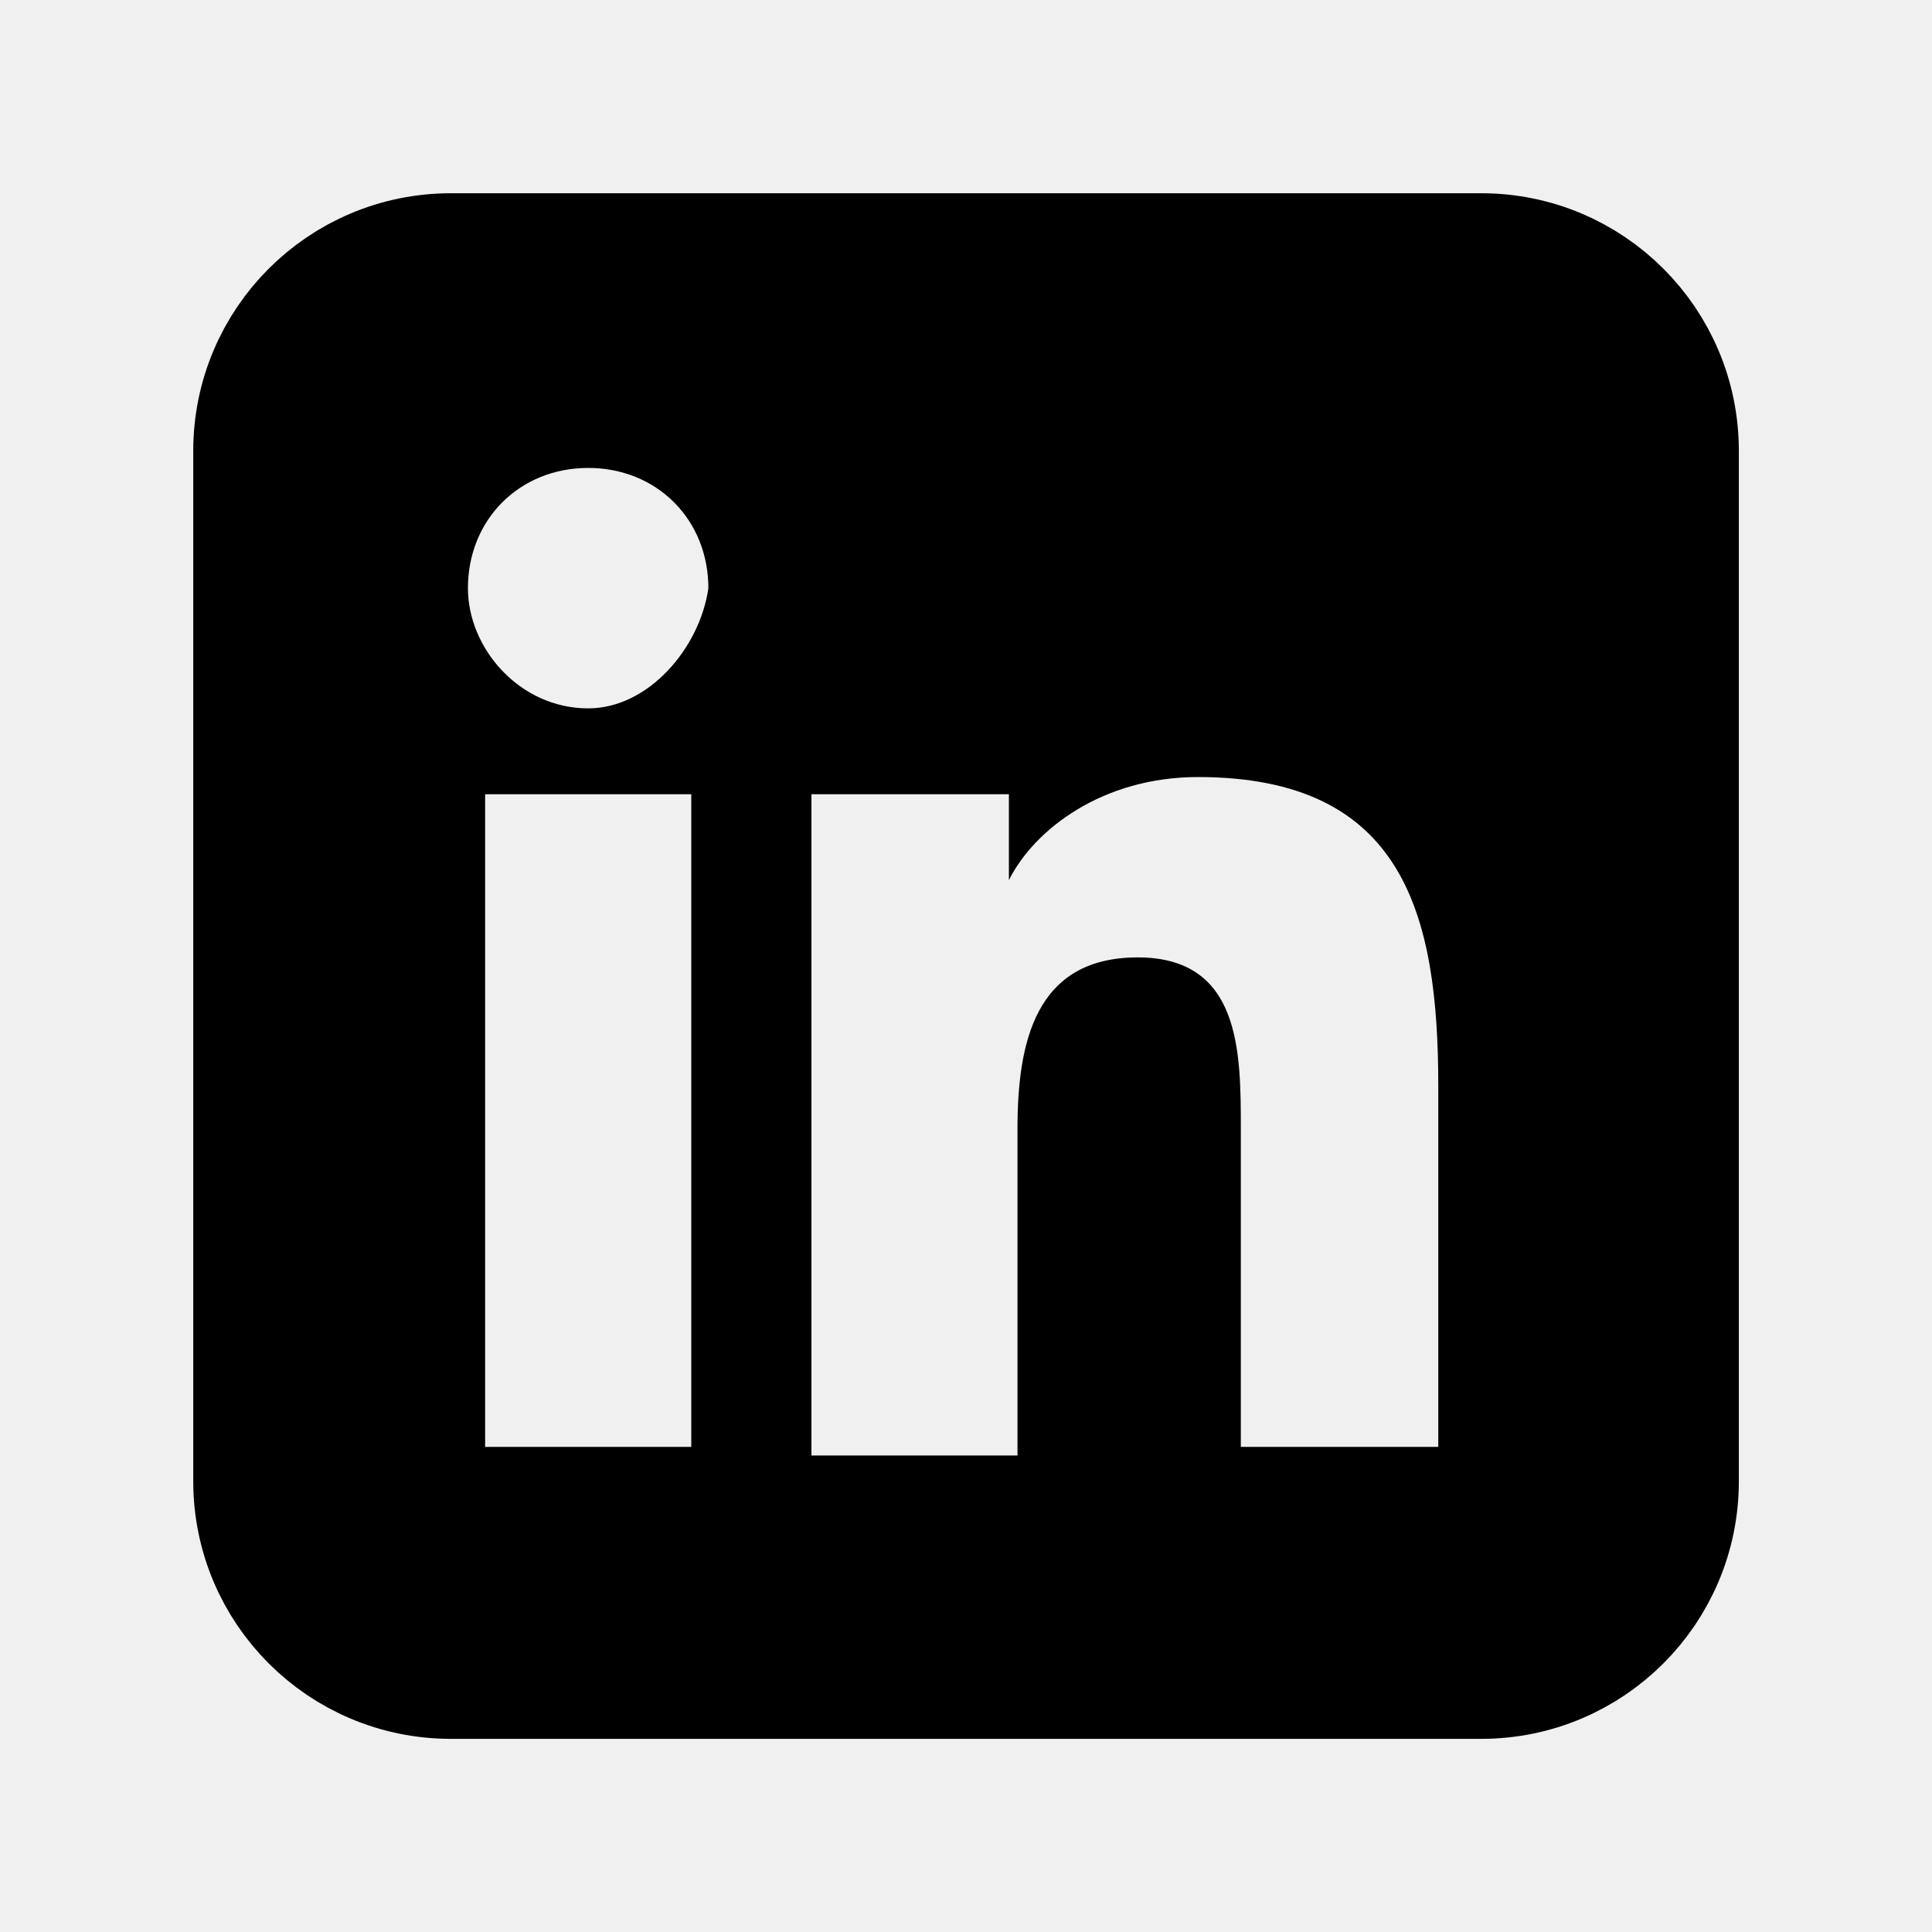
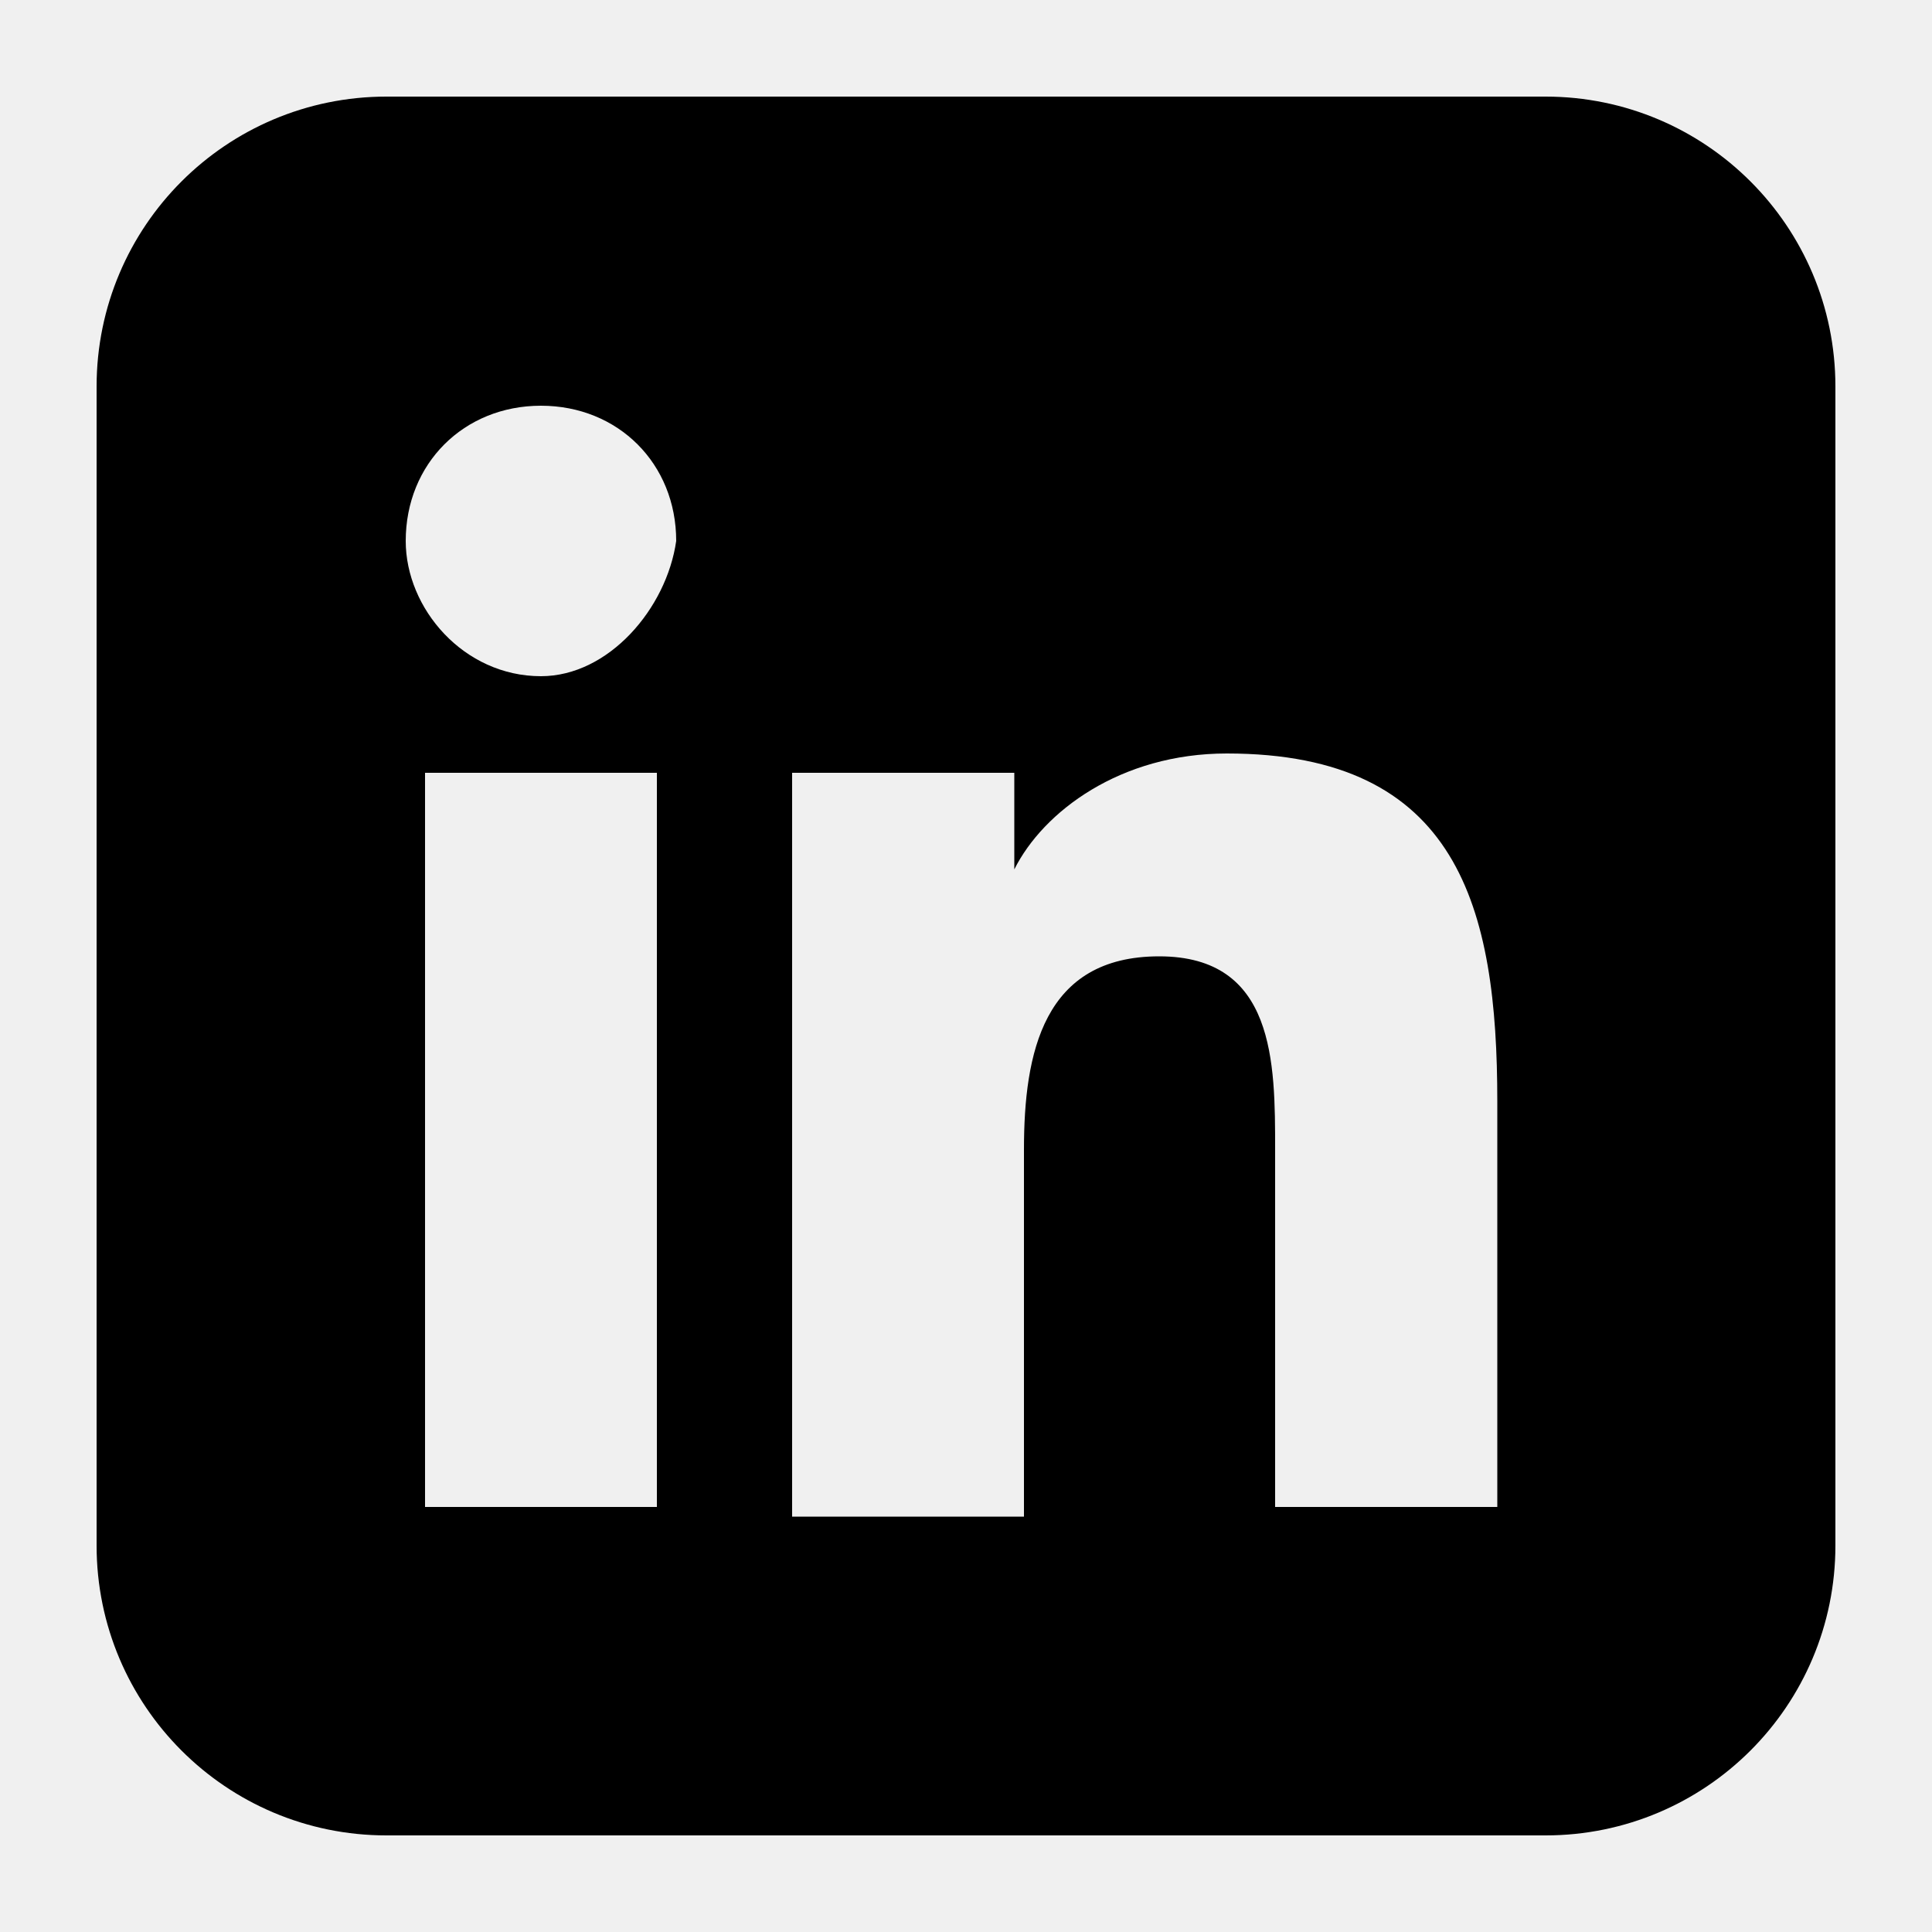
<svg xmlns="http://www.w3.org/2000/svg" width="20" height="20" viewBox="0 0 20 20" fill="none">
-   <g clip-path="url(#clip0_483_37)">
-     <path d="M16.489 2.889H3.511C3.156 2.889 2.889 3.156 2.889 3.511V16.578C2.889 16.844 3.156 17.111 3.511 17.111H16.578C16.933 17.111 17.2 16.844 17.2 16.489V3.511C17.111 3.156 16.845 2.889 16.489 2.889ZM7.067 14.978H5.022V8.222H7.156V14.978H7.067ZM6.089 7.333C5.378 7.333 4.844 6.711 4.844 6.089C4.844 5.378 5.378 4.844 6.089 4.844C6.8 4.844 7.333 5.378 7.333 6.089C7.244 6.711 6.711 7.333 6.089 7.333ZM14.978 14.978H12.845V11.689C12.845 10.889 12.845 9.911 11.778 9.911C10.711 9.911 10.533 10.8 10.533 11.689V15.067H8.4V8.222H10.444V9.111C10.711 8.578 11.422 8.044 12.4 8.044C14.533 8.044 14.889 9.467 14.889 11.244V14.978H14.978Z" fill="black" />
-   </g>
-   <rect x="2.667" y="2.667" width="14.667" height="14.667" rx="2" stroke="black" stroke-width="1.333" />
-   <defs>
-     <clipPath id="clip0_483_37">
-       <rect x="2" y="2" width="16" height="16" rx="2.667" fill="white" />
-     </clipPath>
-   </defs>
+   <rect x="1.75" y="1.75" width="16.5" height="16.5" rx="2.25" stroke="black" stroke-width="1.5" />
+   <path d="M17.3 2H2.7C2.3 2 2 2.3 2 2.7V17.4C2 17.7 2.3 18 2.7 18H17.4C17.8 18 18.1 17.7 18.1 17.3V2.7C18 2.3 17.7 2 17.3 2ZM6.7 15.6H4.4V8H6.8V15.6H6.7ZM5.6 7C4.8 7 4.2 6.3 4.2 5.6C4.2 4.8 4.8 4.2 5.6 4.2C6.4 4.2 7 4.8 7 5.6C6.9 6.3 6.3 7 5.6 7ZM15.6 15.6H13.2V11.9C13.2 11 13.2 9.9 12 9.9C10.8 9.9 10.6 10.9 10.6 11.9V15.7H8.2V8H10.5V9C10.8 8.4 11.6 7.8 12.7 7.8C15.1 7.8 15.5 9.4 15.5 11.4V15.6H15.6Z" fill="black" />
</svg>
